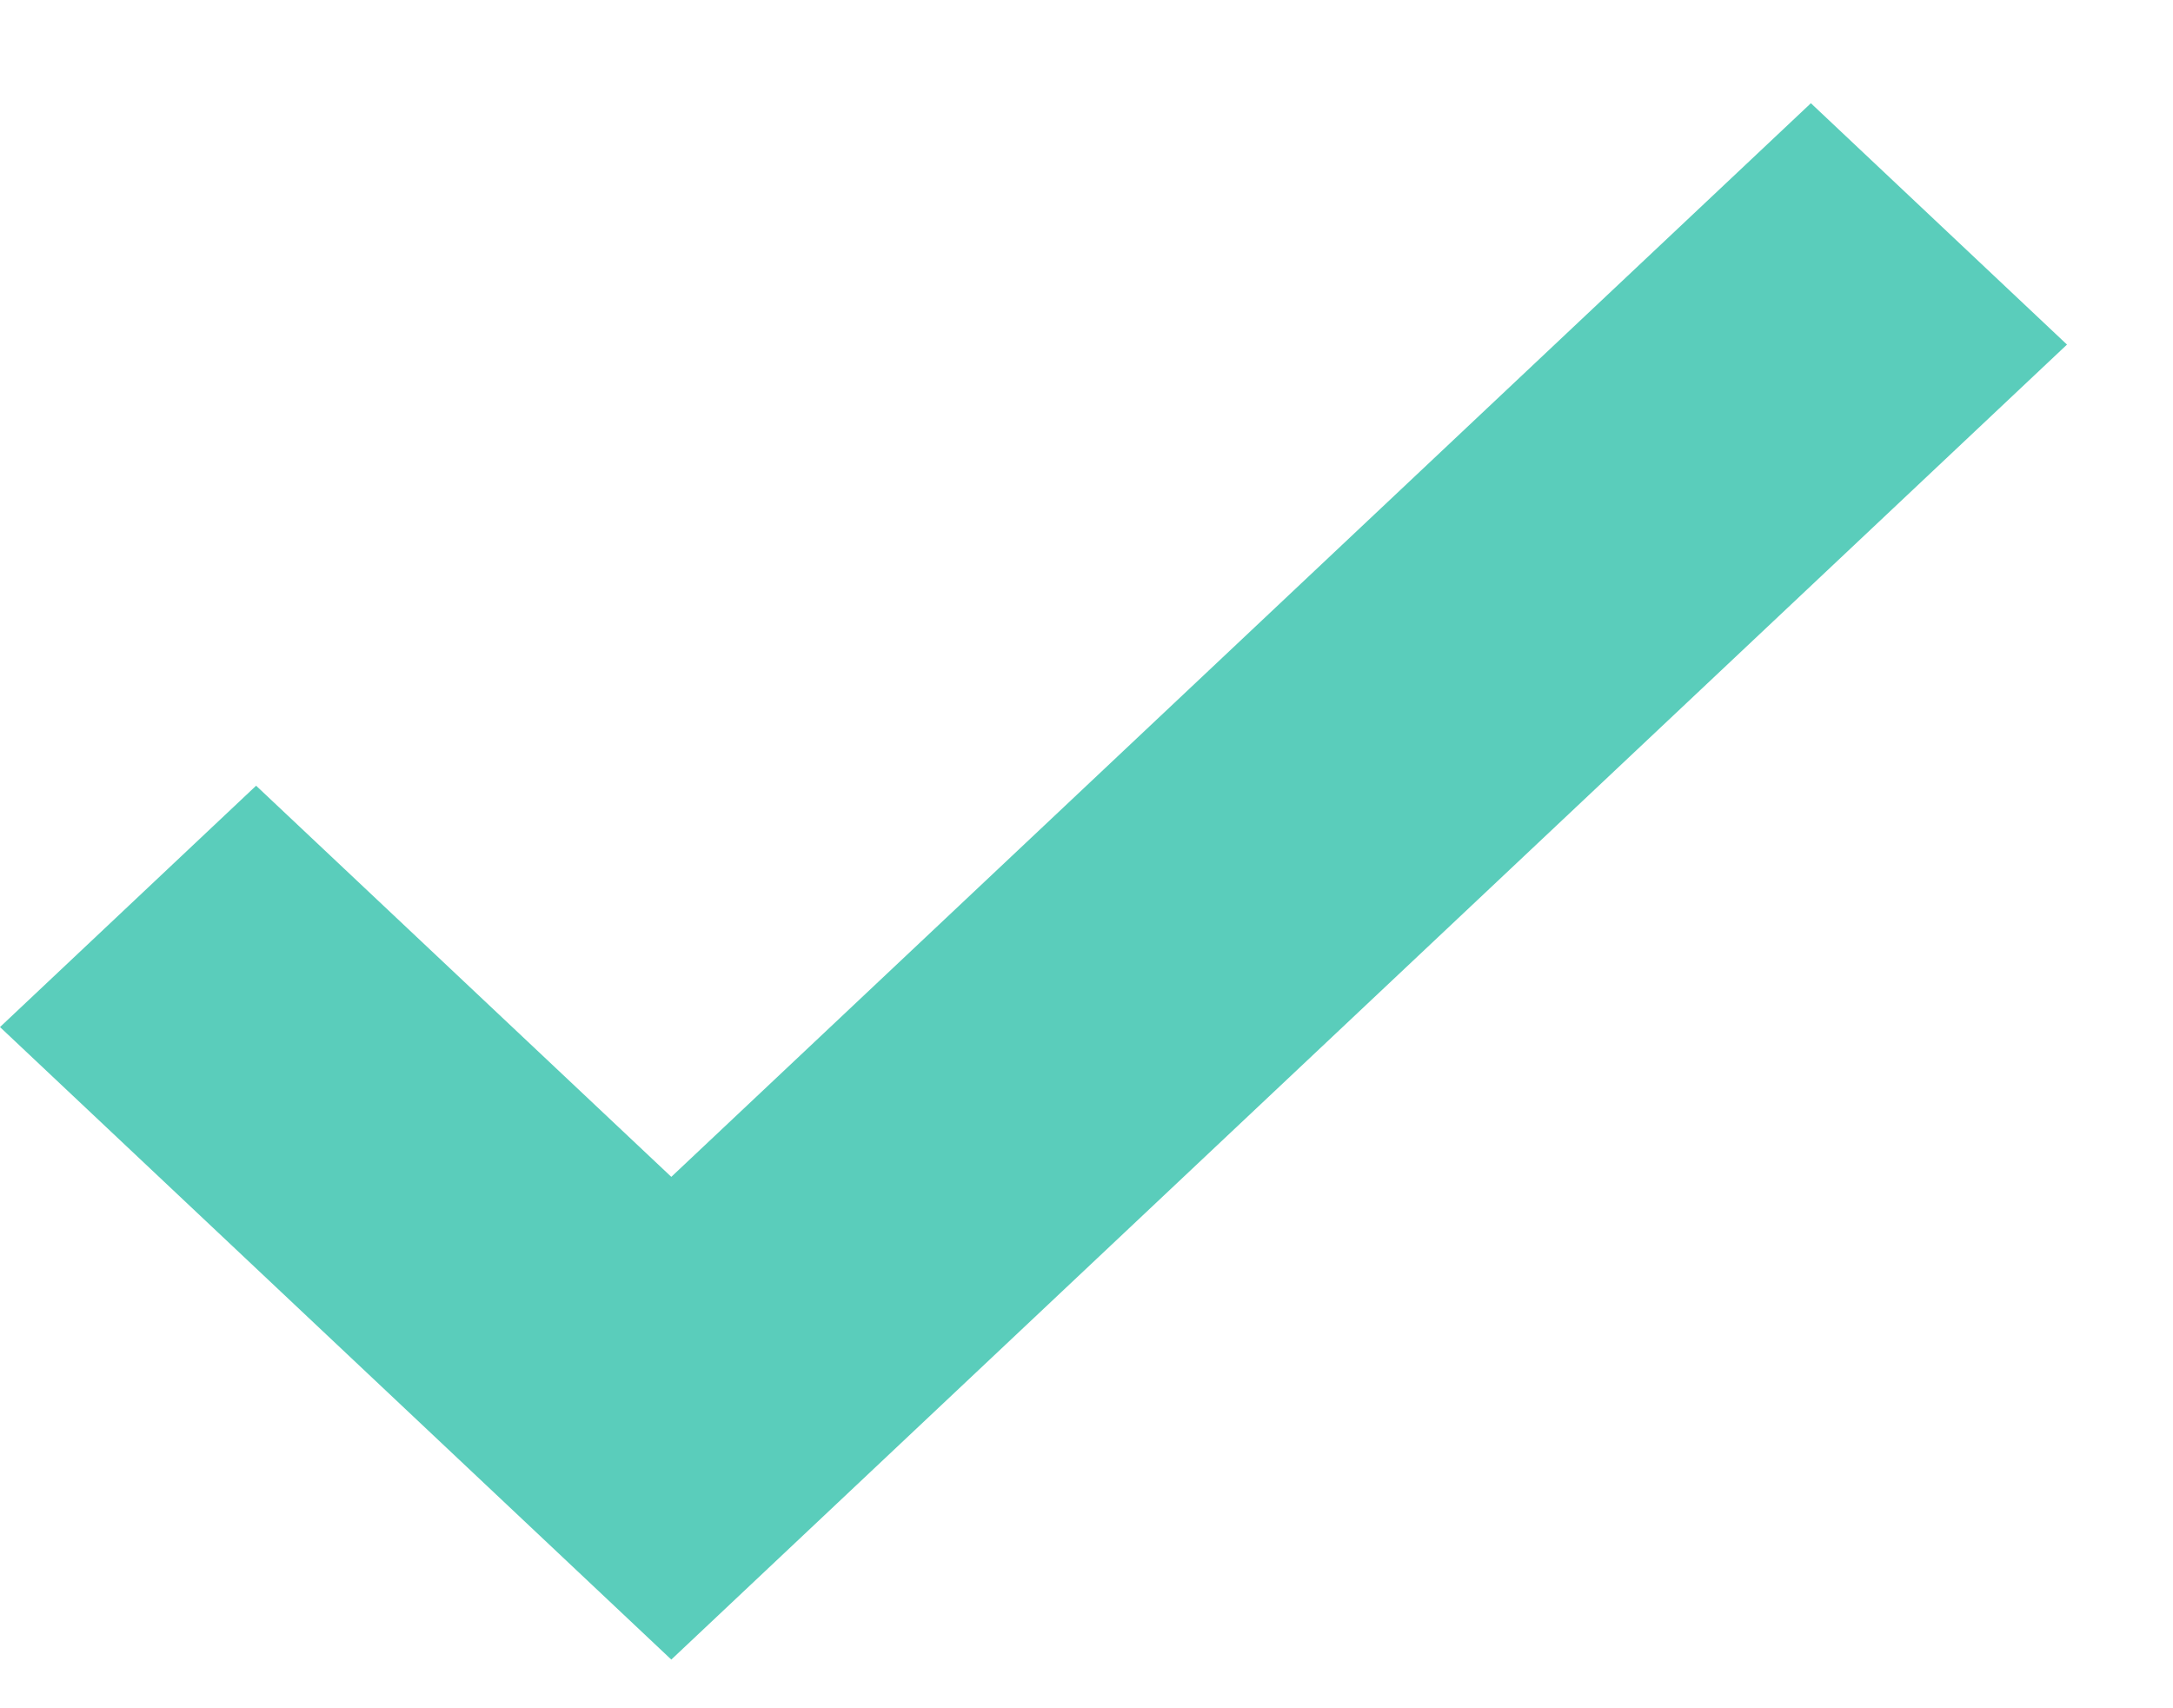
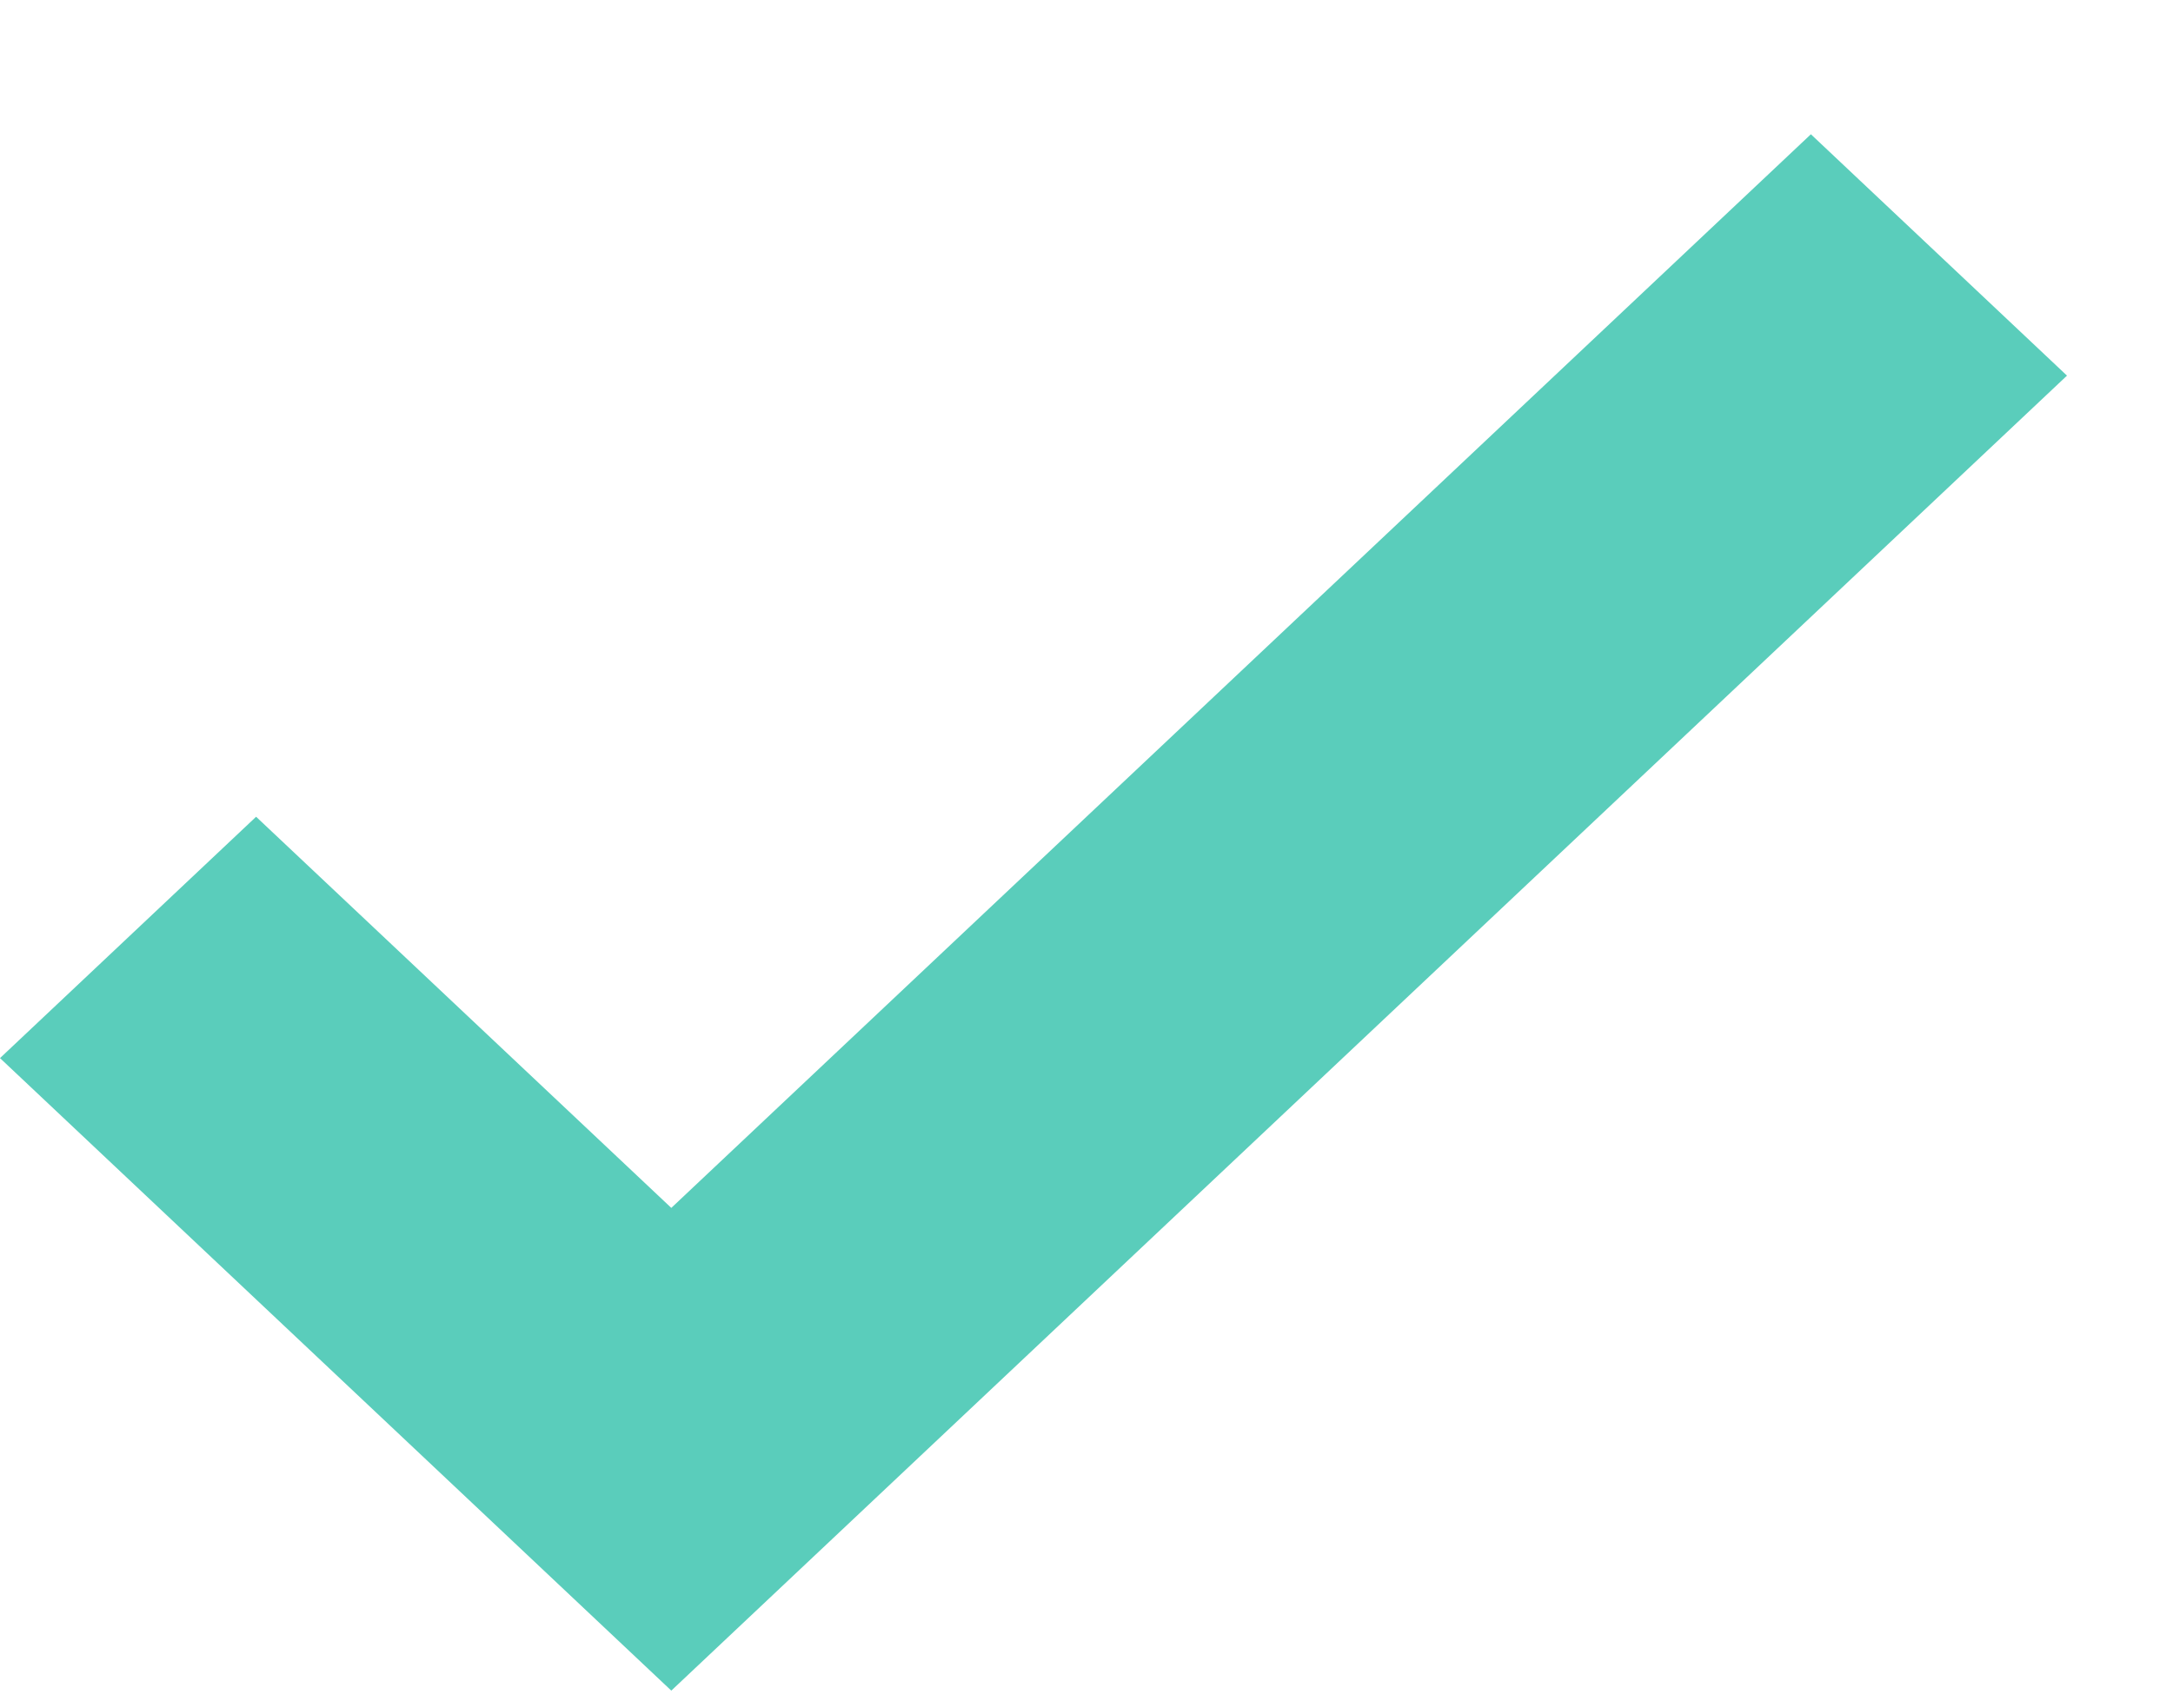
<svg xmlns="http://www.w3.org/2000/svg" width="14" height="11" viewBox="0 0 14 11" fill="none">
-   <path fill-rule="evenodd" clip-rule="evenodd" d="M13.317 2.22L4.325 10.692L0 6.617L1.65 5.062L4.325 7.582L11.667 0.665L13.317 2.22Z" fill="#5ACDBB" />
+   <path fill-rule="evenodd" clip-rule="evenodd" d="M13.317 2.42L4.325 10.892L0 6.817L1.65 5.262L4.325 7.782L11.667 0.865L13.317 2.42Z" fill="#5ACDBB" />
</svg>
